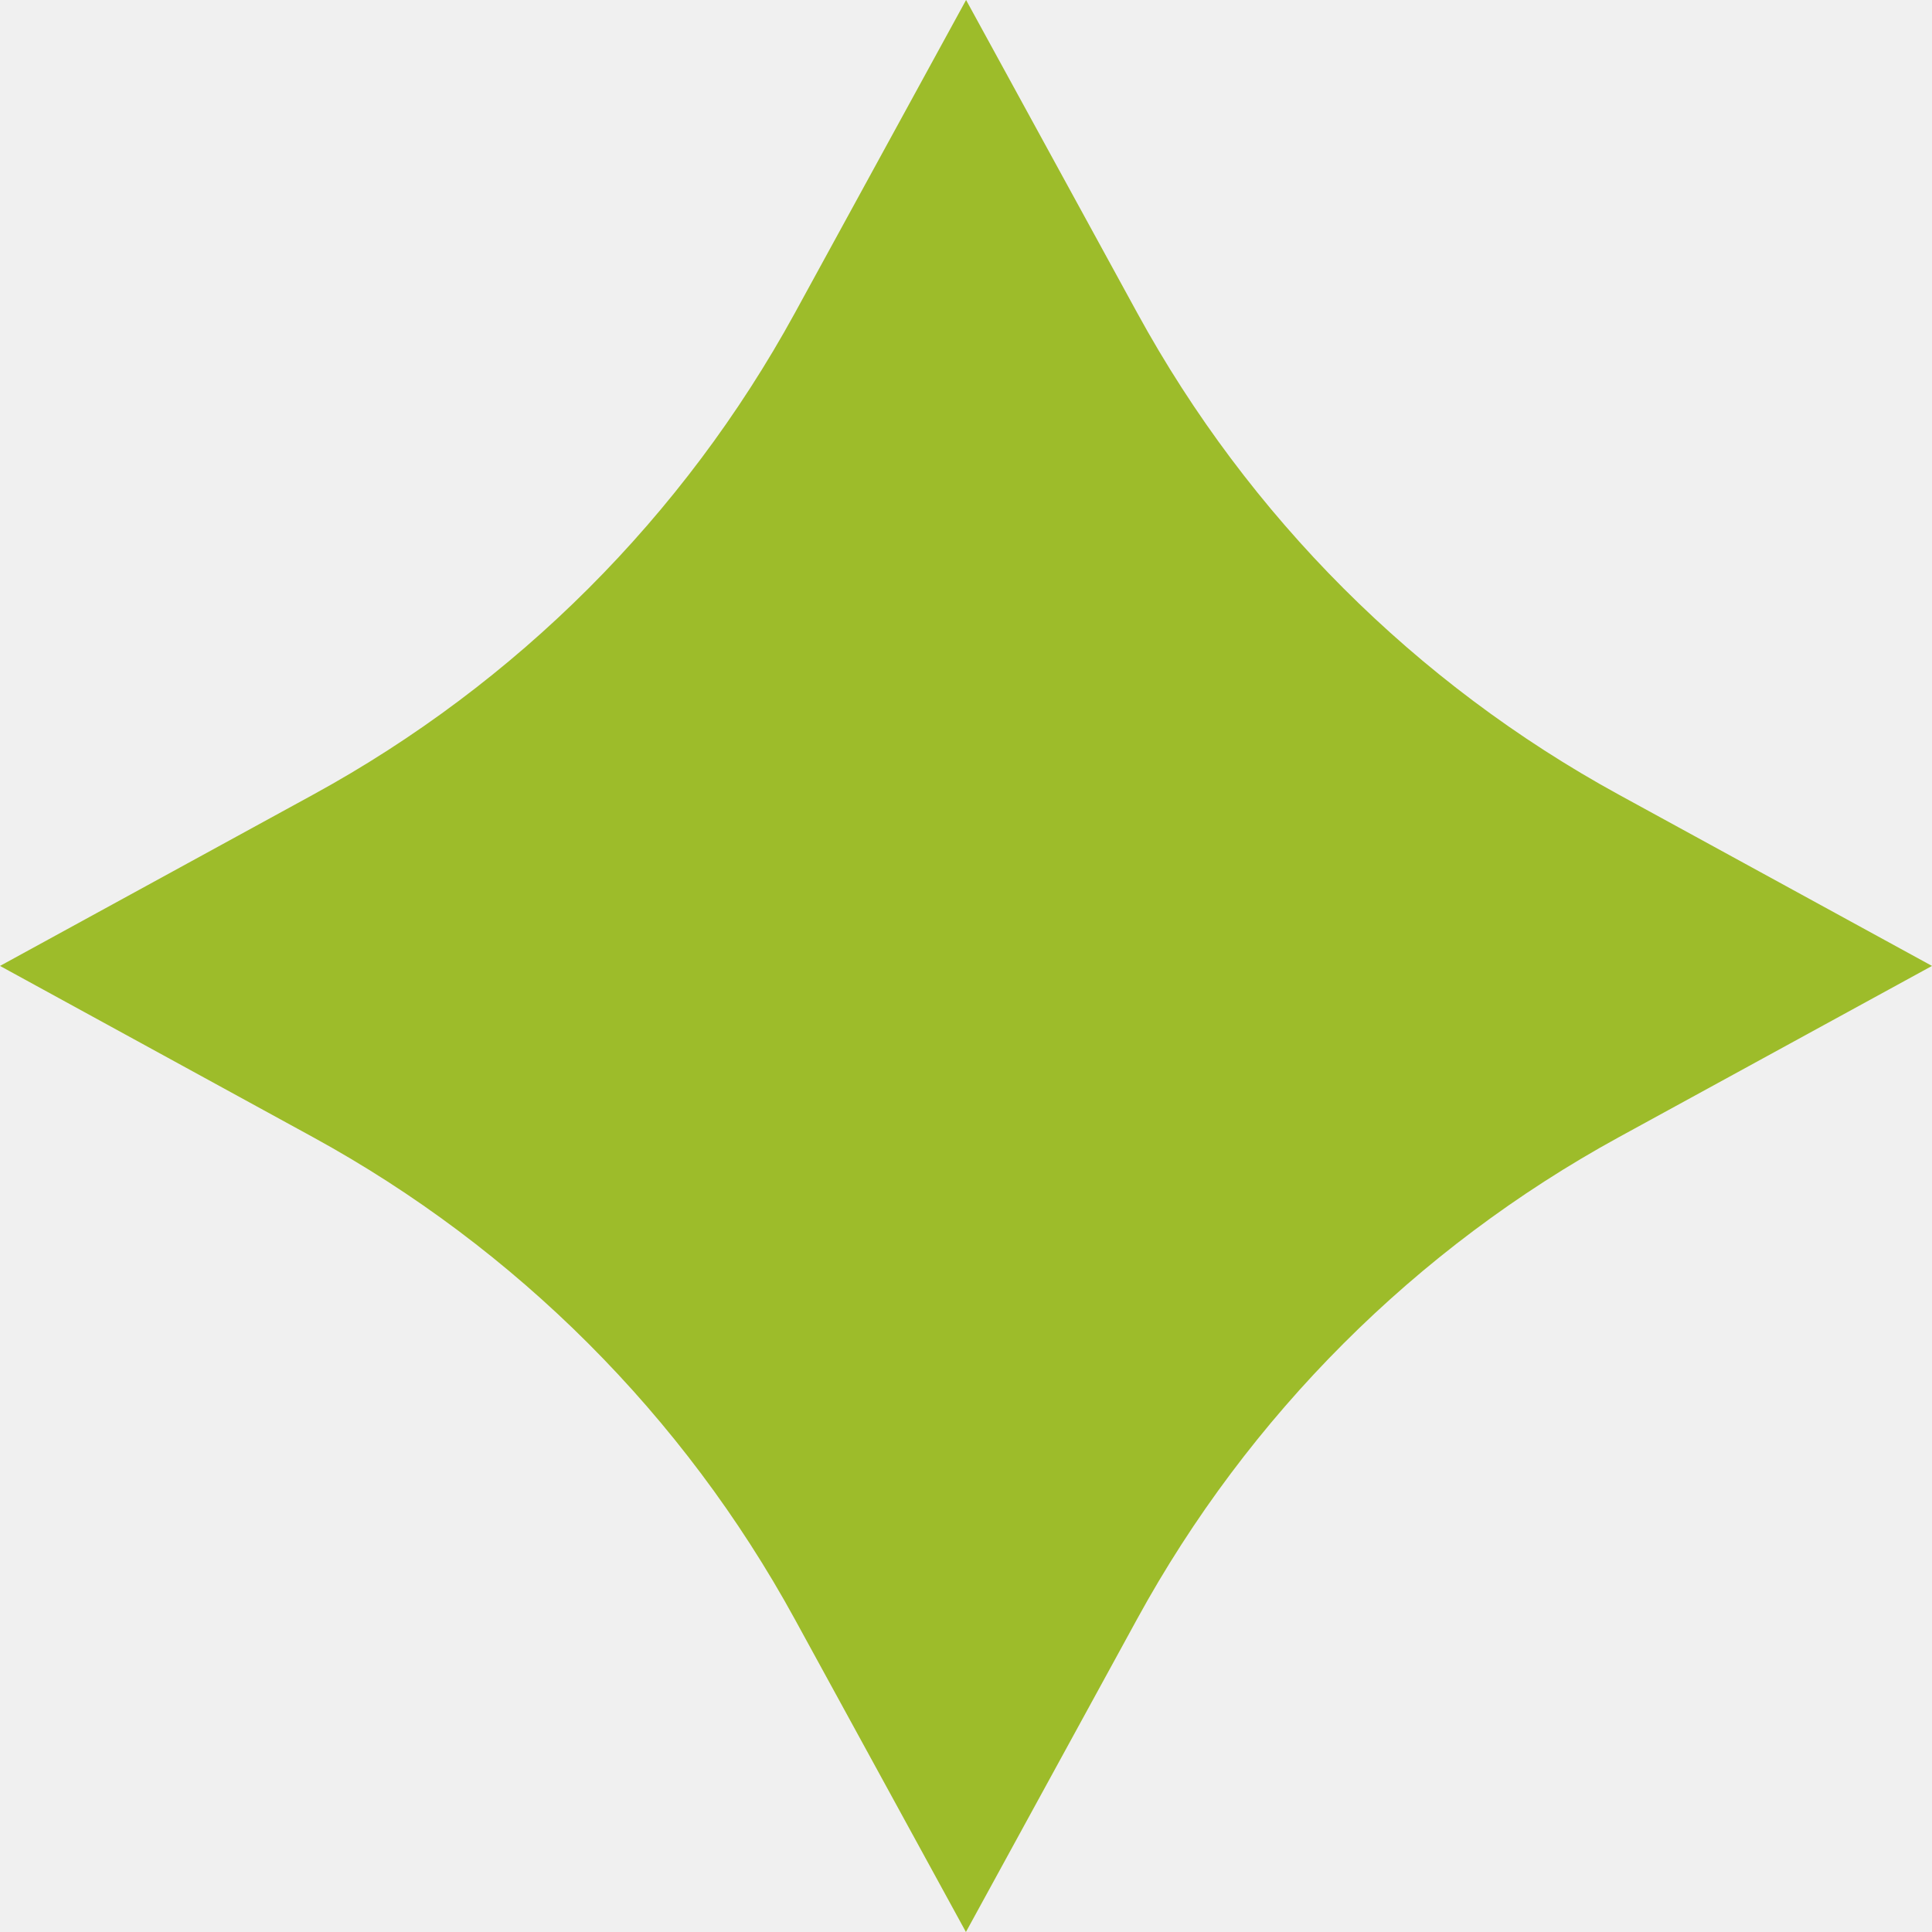
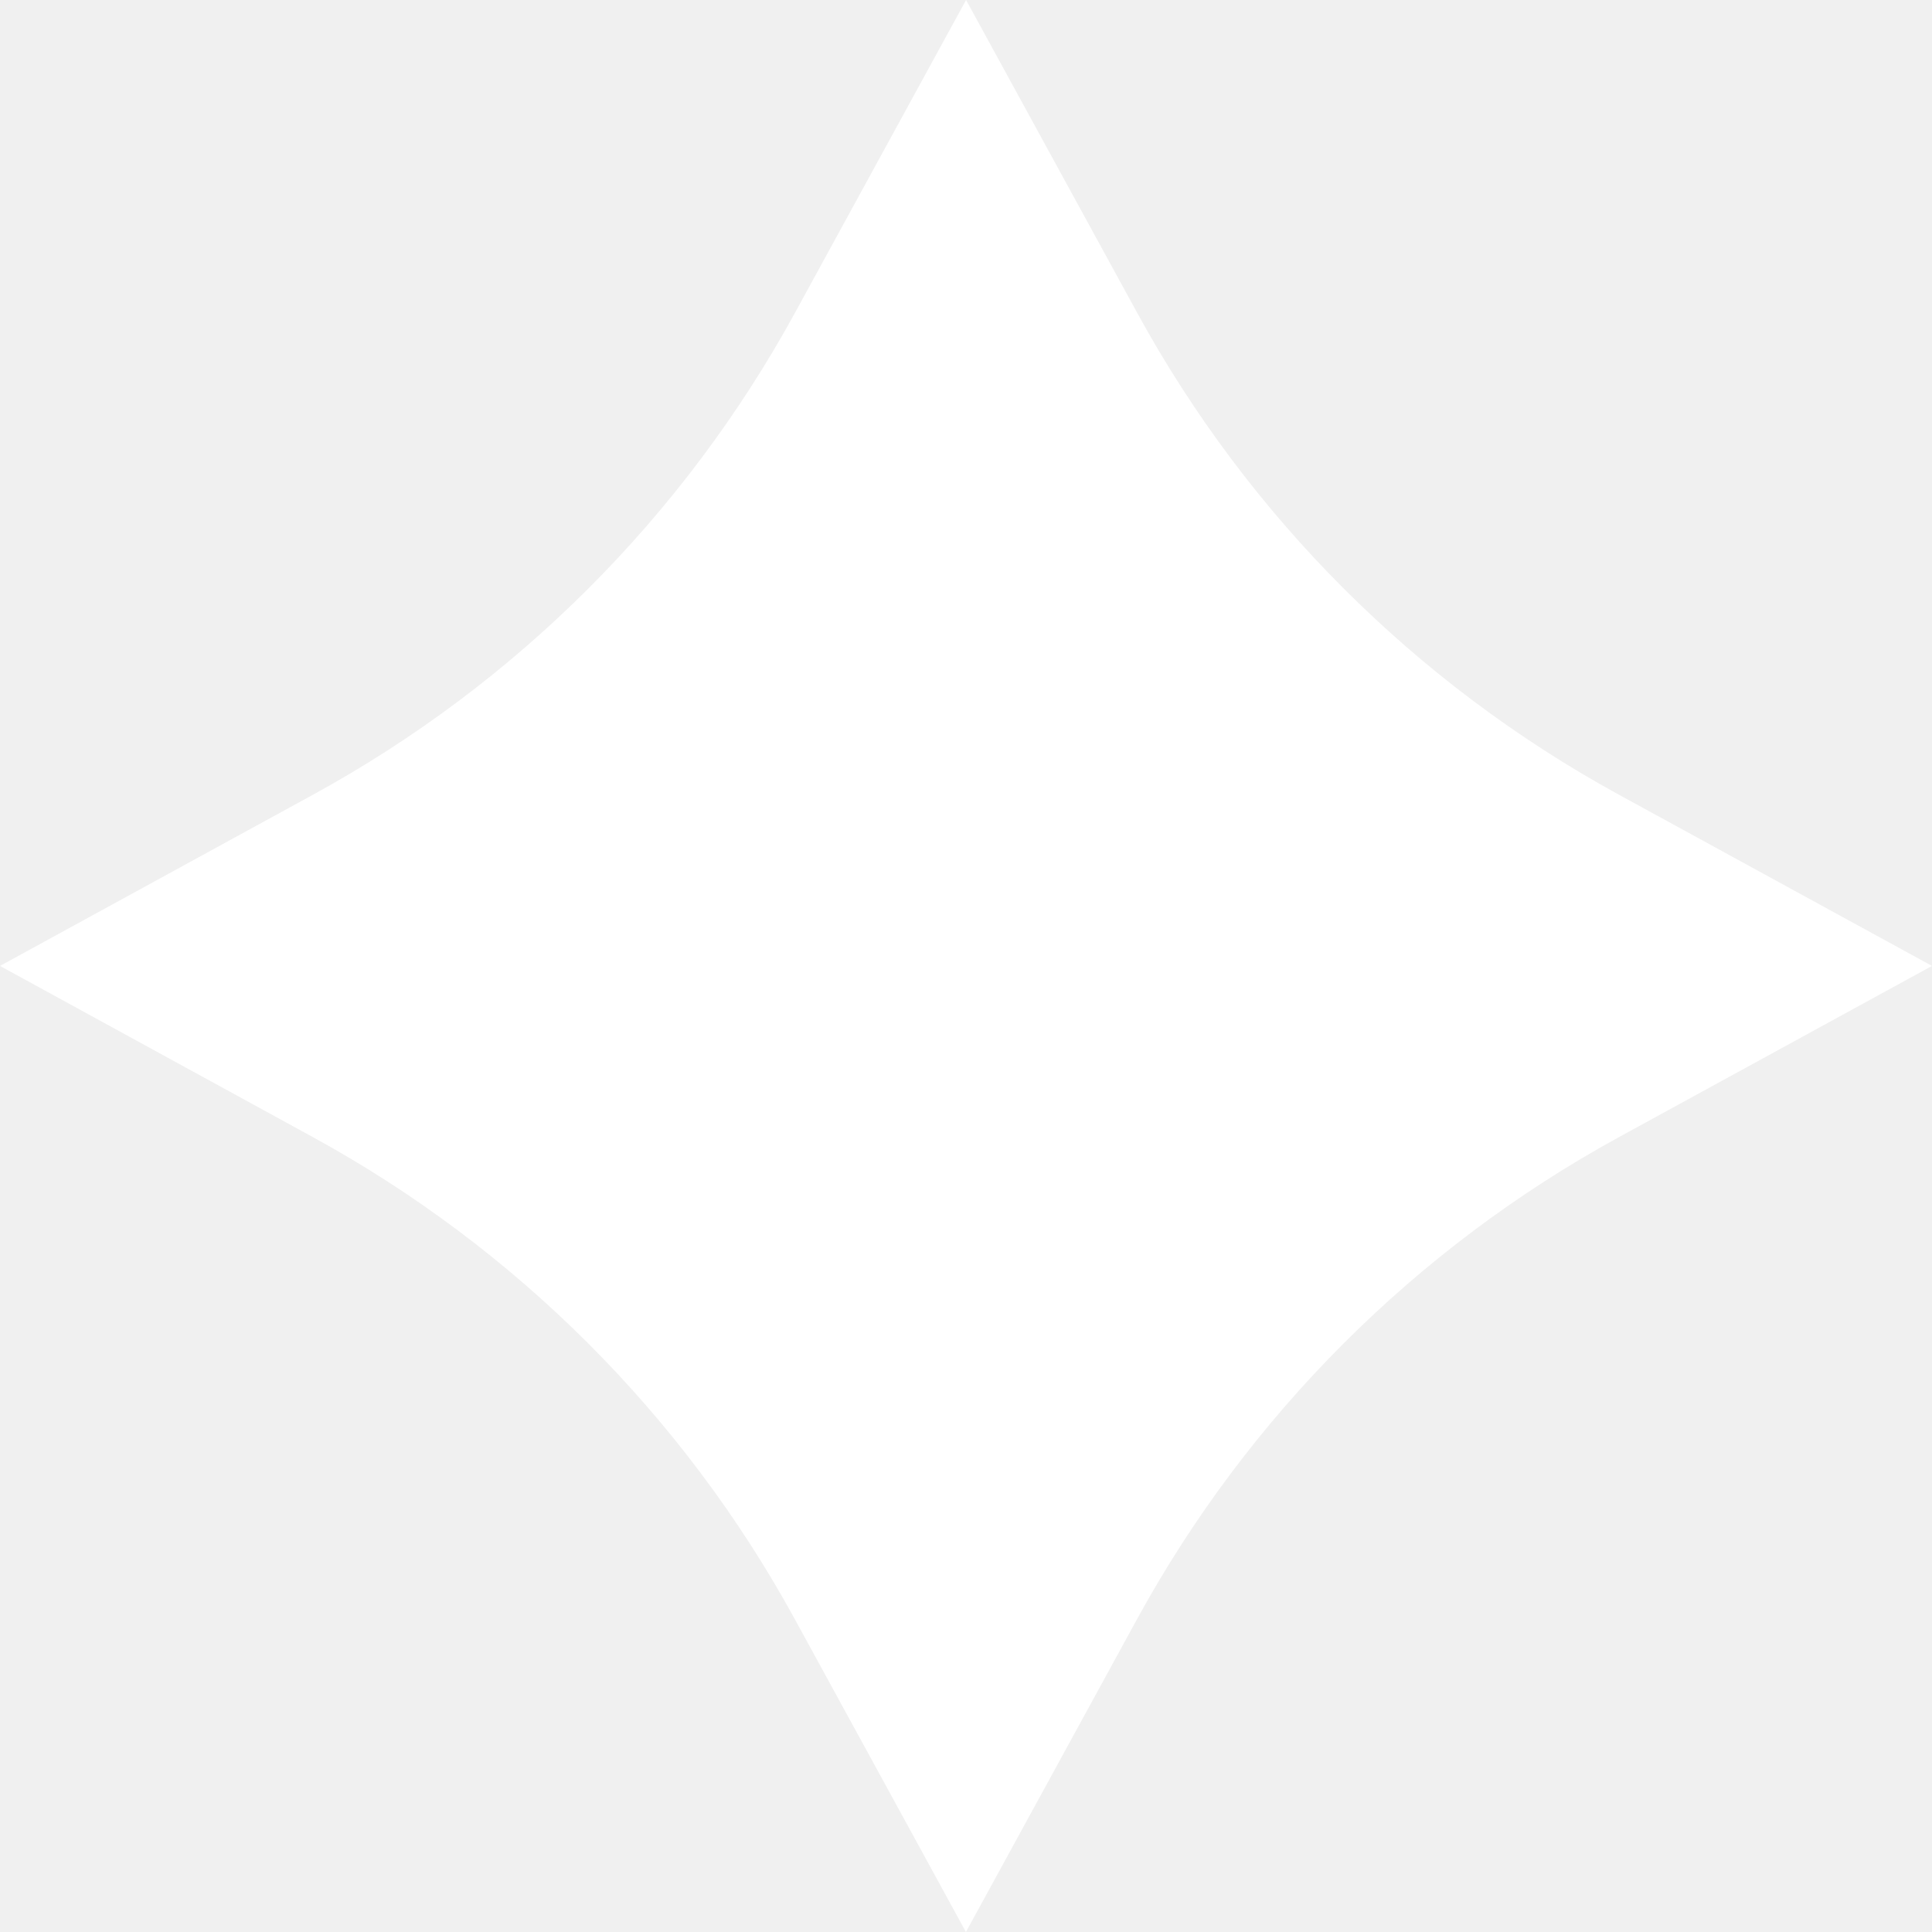
<svg xmlns="http://www.w3.org/2000/svg" width="26" height="26" viewBox="0 0 26 26" fill="none">
-   <path d="M10.696 4.214L13.001 0L15.306 4.214C16.802 6.949 19.051 9.198 21.785 10.694L26 12.999L21.785 15.304C19.05 16.801 16.801 19.051 15.304 21.786L12.999 26L10.694 21.786C9.197 19.051 6.948 16.801 4.213 15.304L0 12.999L4.214 10.694C6.95 9.198 9.199 6.949 10.696 4.214Z" fill="#9DBC2A" />
+   <path d="M10.696 4.214L13.001 0L15.306 4.214C16.802 6.949 19.051 9.198 21.785 10.694L26 12.999L21.785 15.304C19.05 16.801 16.801 19.051 15.304 21.786L12.999 26L10.694 21.786C9.197 19.051 6.948 16.801 4.213 15.304L0 12.999L4.214 10.694C6.95 9.198 9.199 6.949 10.696 4.214Z" fill="white" />
</svg>
